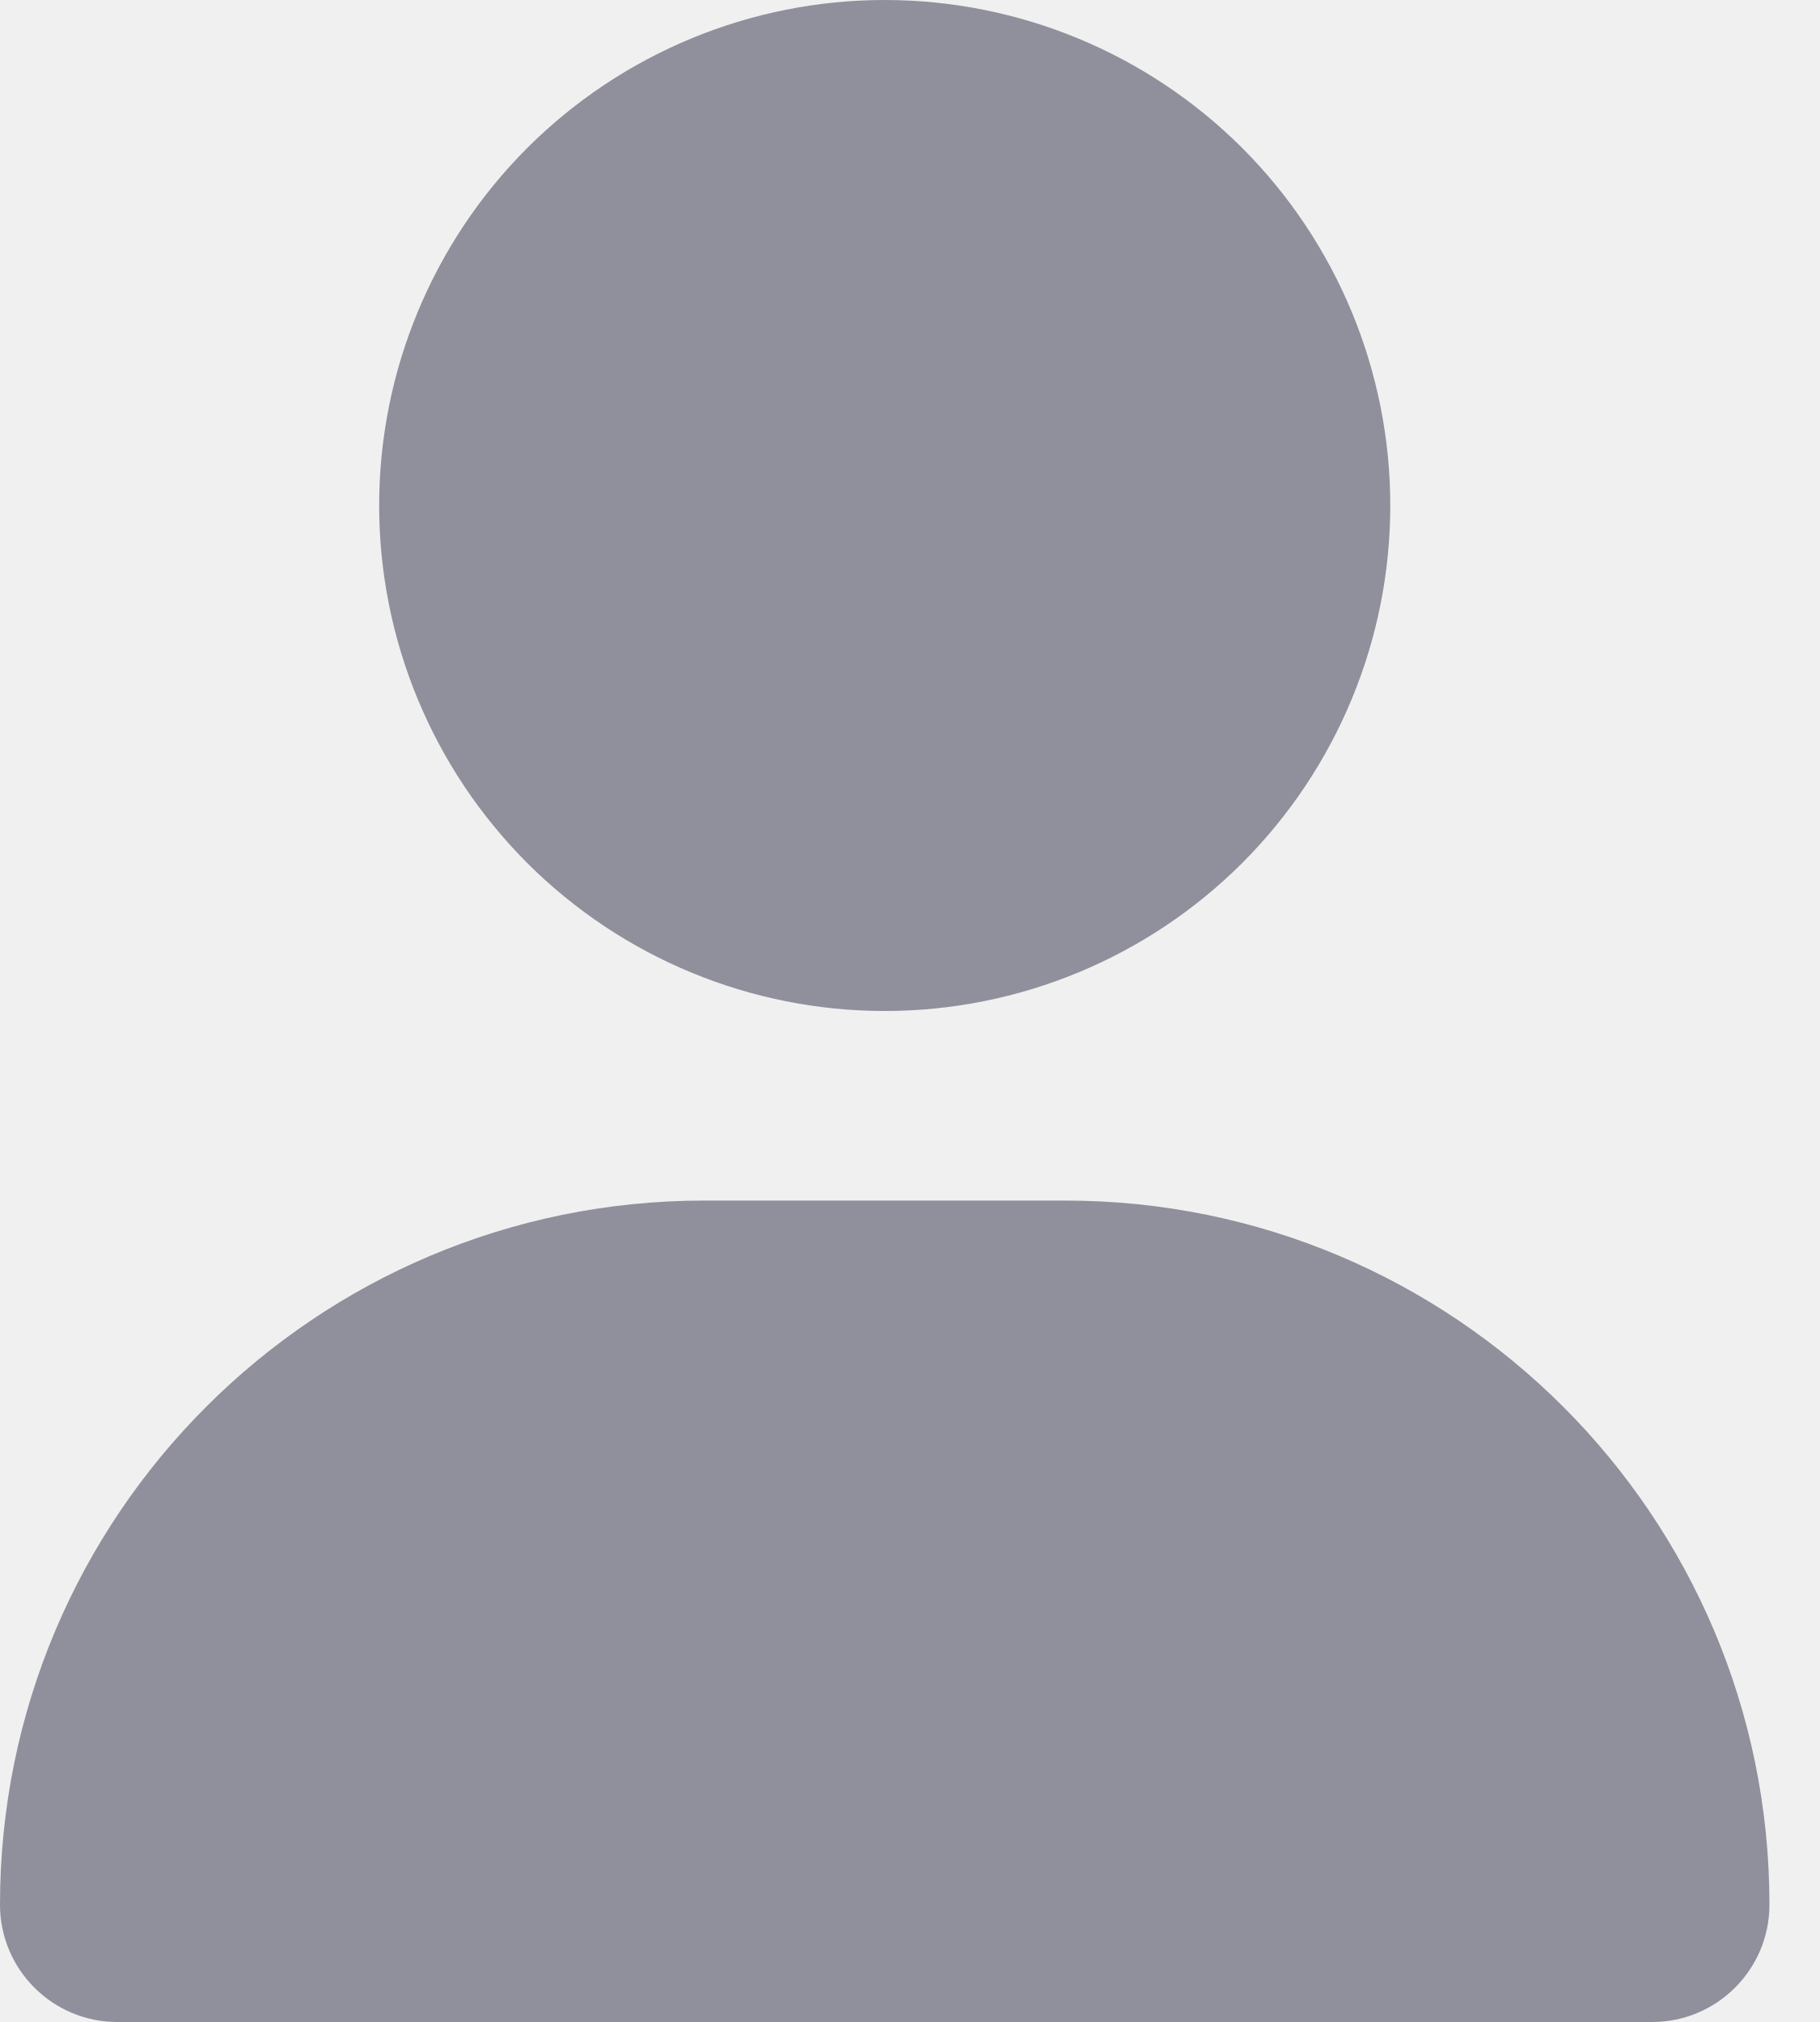
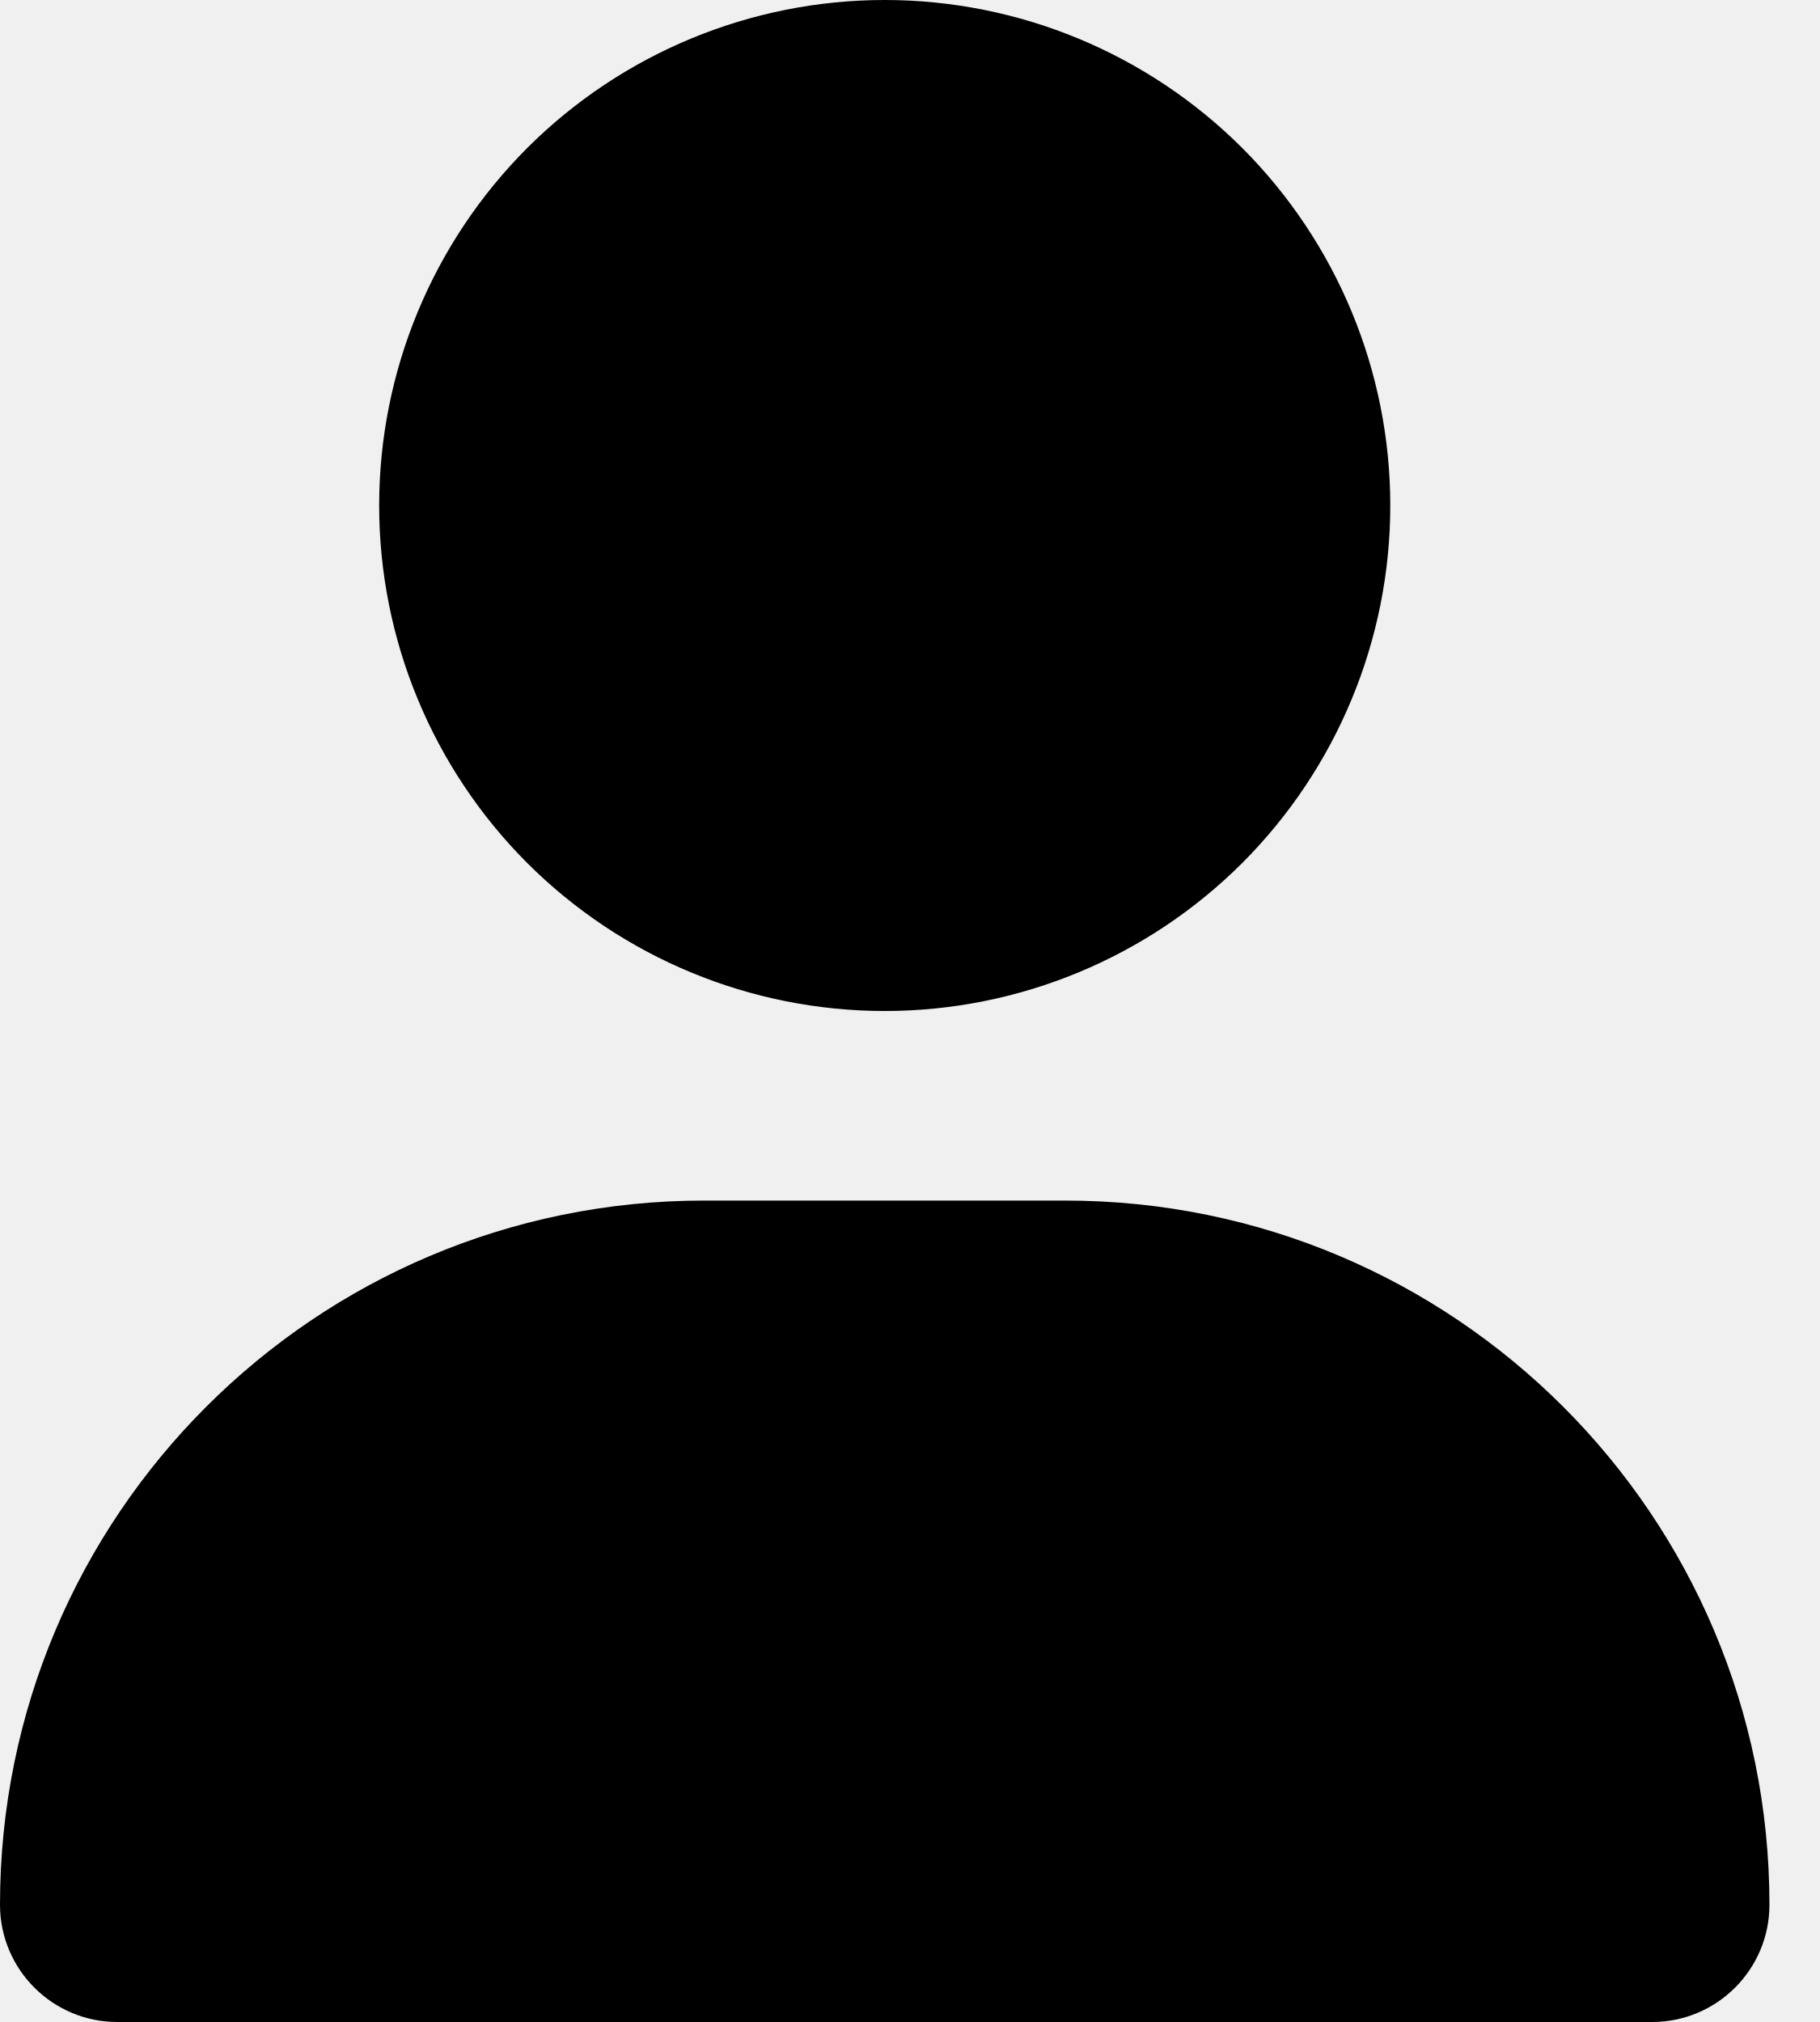
<svg xmlns="http://www.w3.org/2000/svg" width="18" height="20" viewBox="0 0 18 20" fill="none">
  <g clip-path="url(#clip0_2014_273)">
-     <path d="M8.75 10C10.076 10 11.348 9.473 12.286 8.536C13.223 7.598 13.75 6.326 13.75 5C13.75 3.674 13.223 2.402 12.286 1.464C11.348 0.527 10.076 0 8.75 0C7.424 0 6.152 0.527 5.214 1.464C4.277 2.402 3.75 3.674 3.75 5C3.75 6.326 4.277 7.598 5.214 8.536C6.152 9.473 7.424 10 8.75 10ZM6.965 11.875C3.117 11.875 0 14.992 0 18.84C0 19.48 0.52 20 1.16 20H16.34C16.98 20 17.5 19.48 17.5 18.84C17.5 14.992 14.383 11.875 10.535 11.875H6.965Z" fill="#8F909B" />
+     <path d="M8.75 10C10.076 10 11.348 9.473 12.286 8.536C13.223 7.598 13.75 6.326 13.75 5C13.75 3.674 13.223 2.402 12.286 1.464C11.348 0.527 10.076 0 8.75 0C7.424 0 6.152 0.527 5.214 1.464C4.277 2.402 3.75 3.674 3.75 5C3.75 6.326 4.277 7.598 5.214 8.536C6.152 9.473 7.424 10 8.75 10ZM6.965 11.875C3.117 11.875 0 14.992 0 18.84C0 19.48 0.52 20 1.16 20H16.34C16.98 20 17.5 19.48 17.5 18.84C17.5 14.992 14.383 11.875 10.535 11.875H6.965Z" fill="currentColor" />
  </g>
  <defs>
    <clipPath id="clip0_2014_273">
      <path d="M0 0H17.5V20H0V0Z" fill="white" />
    </clipPath>
  </defs>
</svg>
